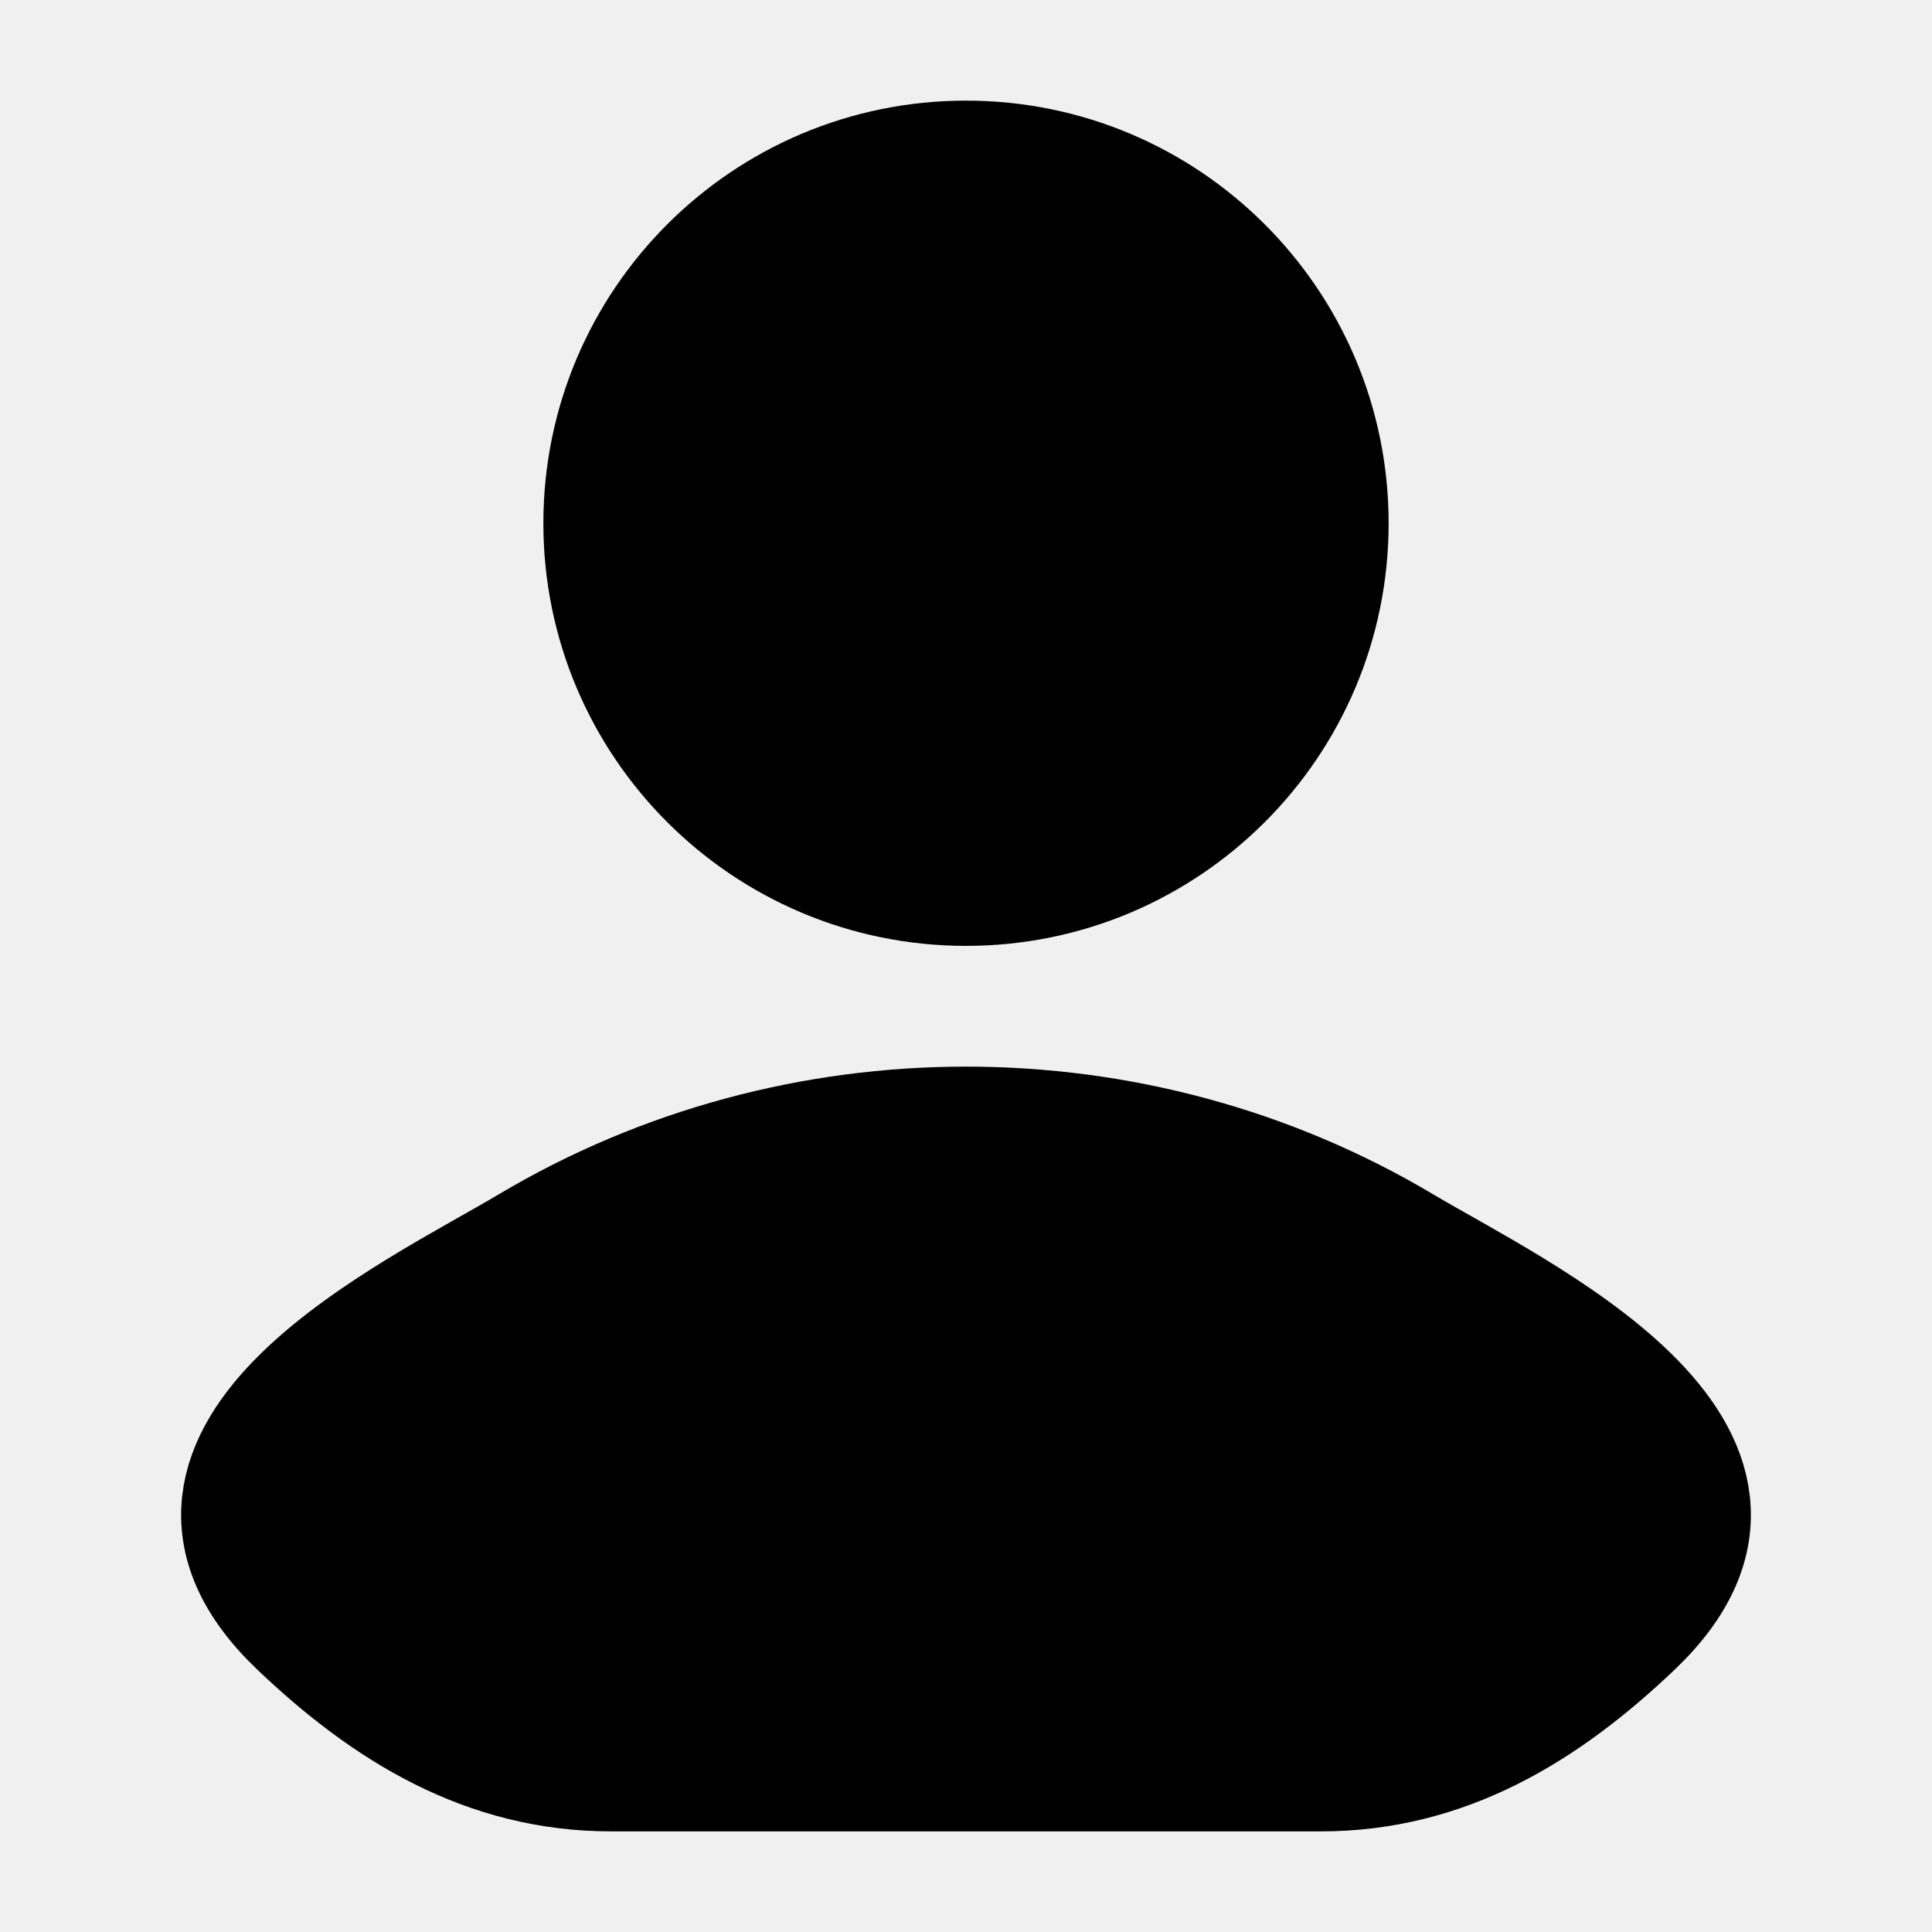
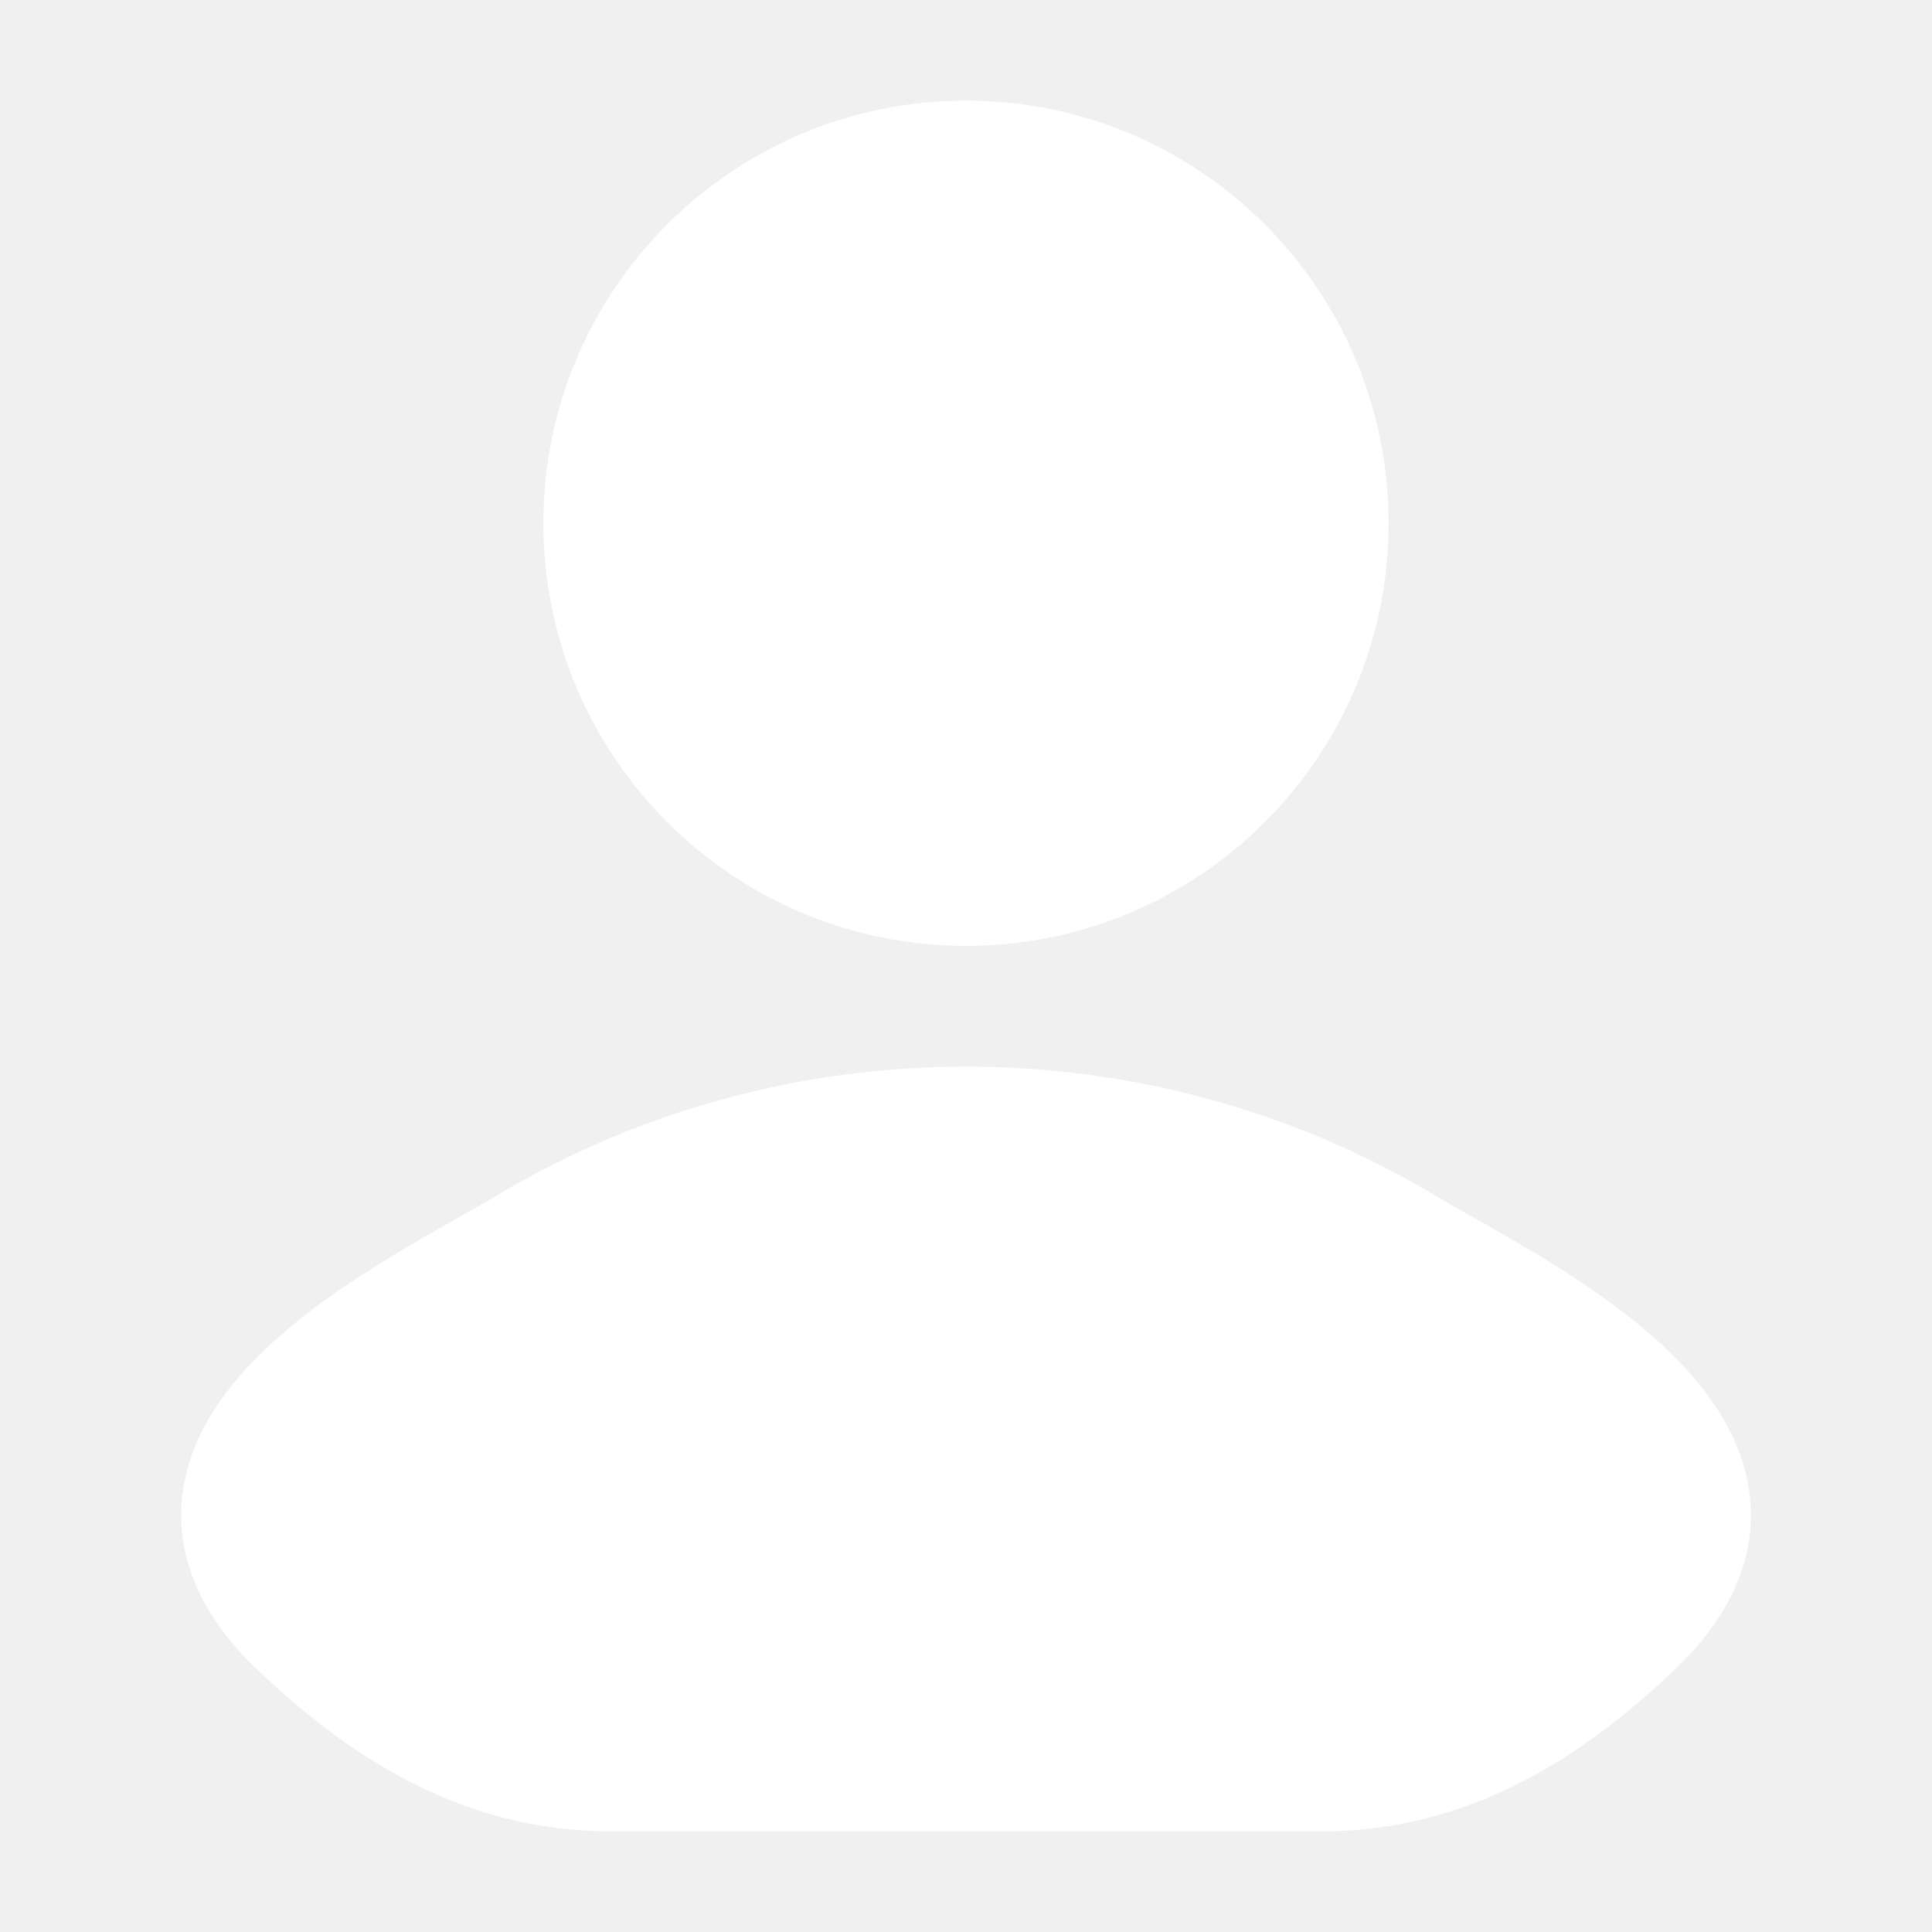
- <svg xmlns="http://www.w3.org/2000/svg" viewBox="0 0 24 24" width="24" height="24" color="#000000" fill="#000000">
+ <svg xmlns="http://www.w3.org/2000/svg" viewBox="0 0 24 24" width="24" height="24" color="white" fill="white">
  <path d="M6.578 15.482C5.163 16.324 1.453 18.044 3.713 20.197C4.816 21.248 6.045 22 7.591 22H16.409C17.954 22 19.184 21.248 20.287 20.197C22.547 18.044 18.837 16.324 17.422 15.482C14.105 13.506 9.895 13.506 6.578 15.482Z" stroke="currentColor" stroke-width="1.5" stroke-linecap="round" stroke-linejoin="round" />
  <path d="M16.5 6.5C16.5 8.985 14.485 11 12 11C9.515 11 7.5 8.985 7.5 6.5C7.5 4.015 9.515 2 12 2C14.485 2 16.5 4.015 16.5 6.5Z" stroke="currentColor" stroke-width="1.5" />
</svg>
